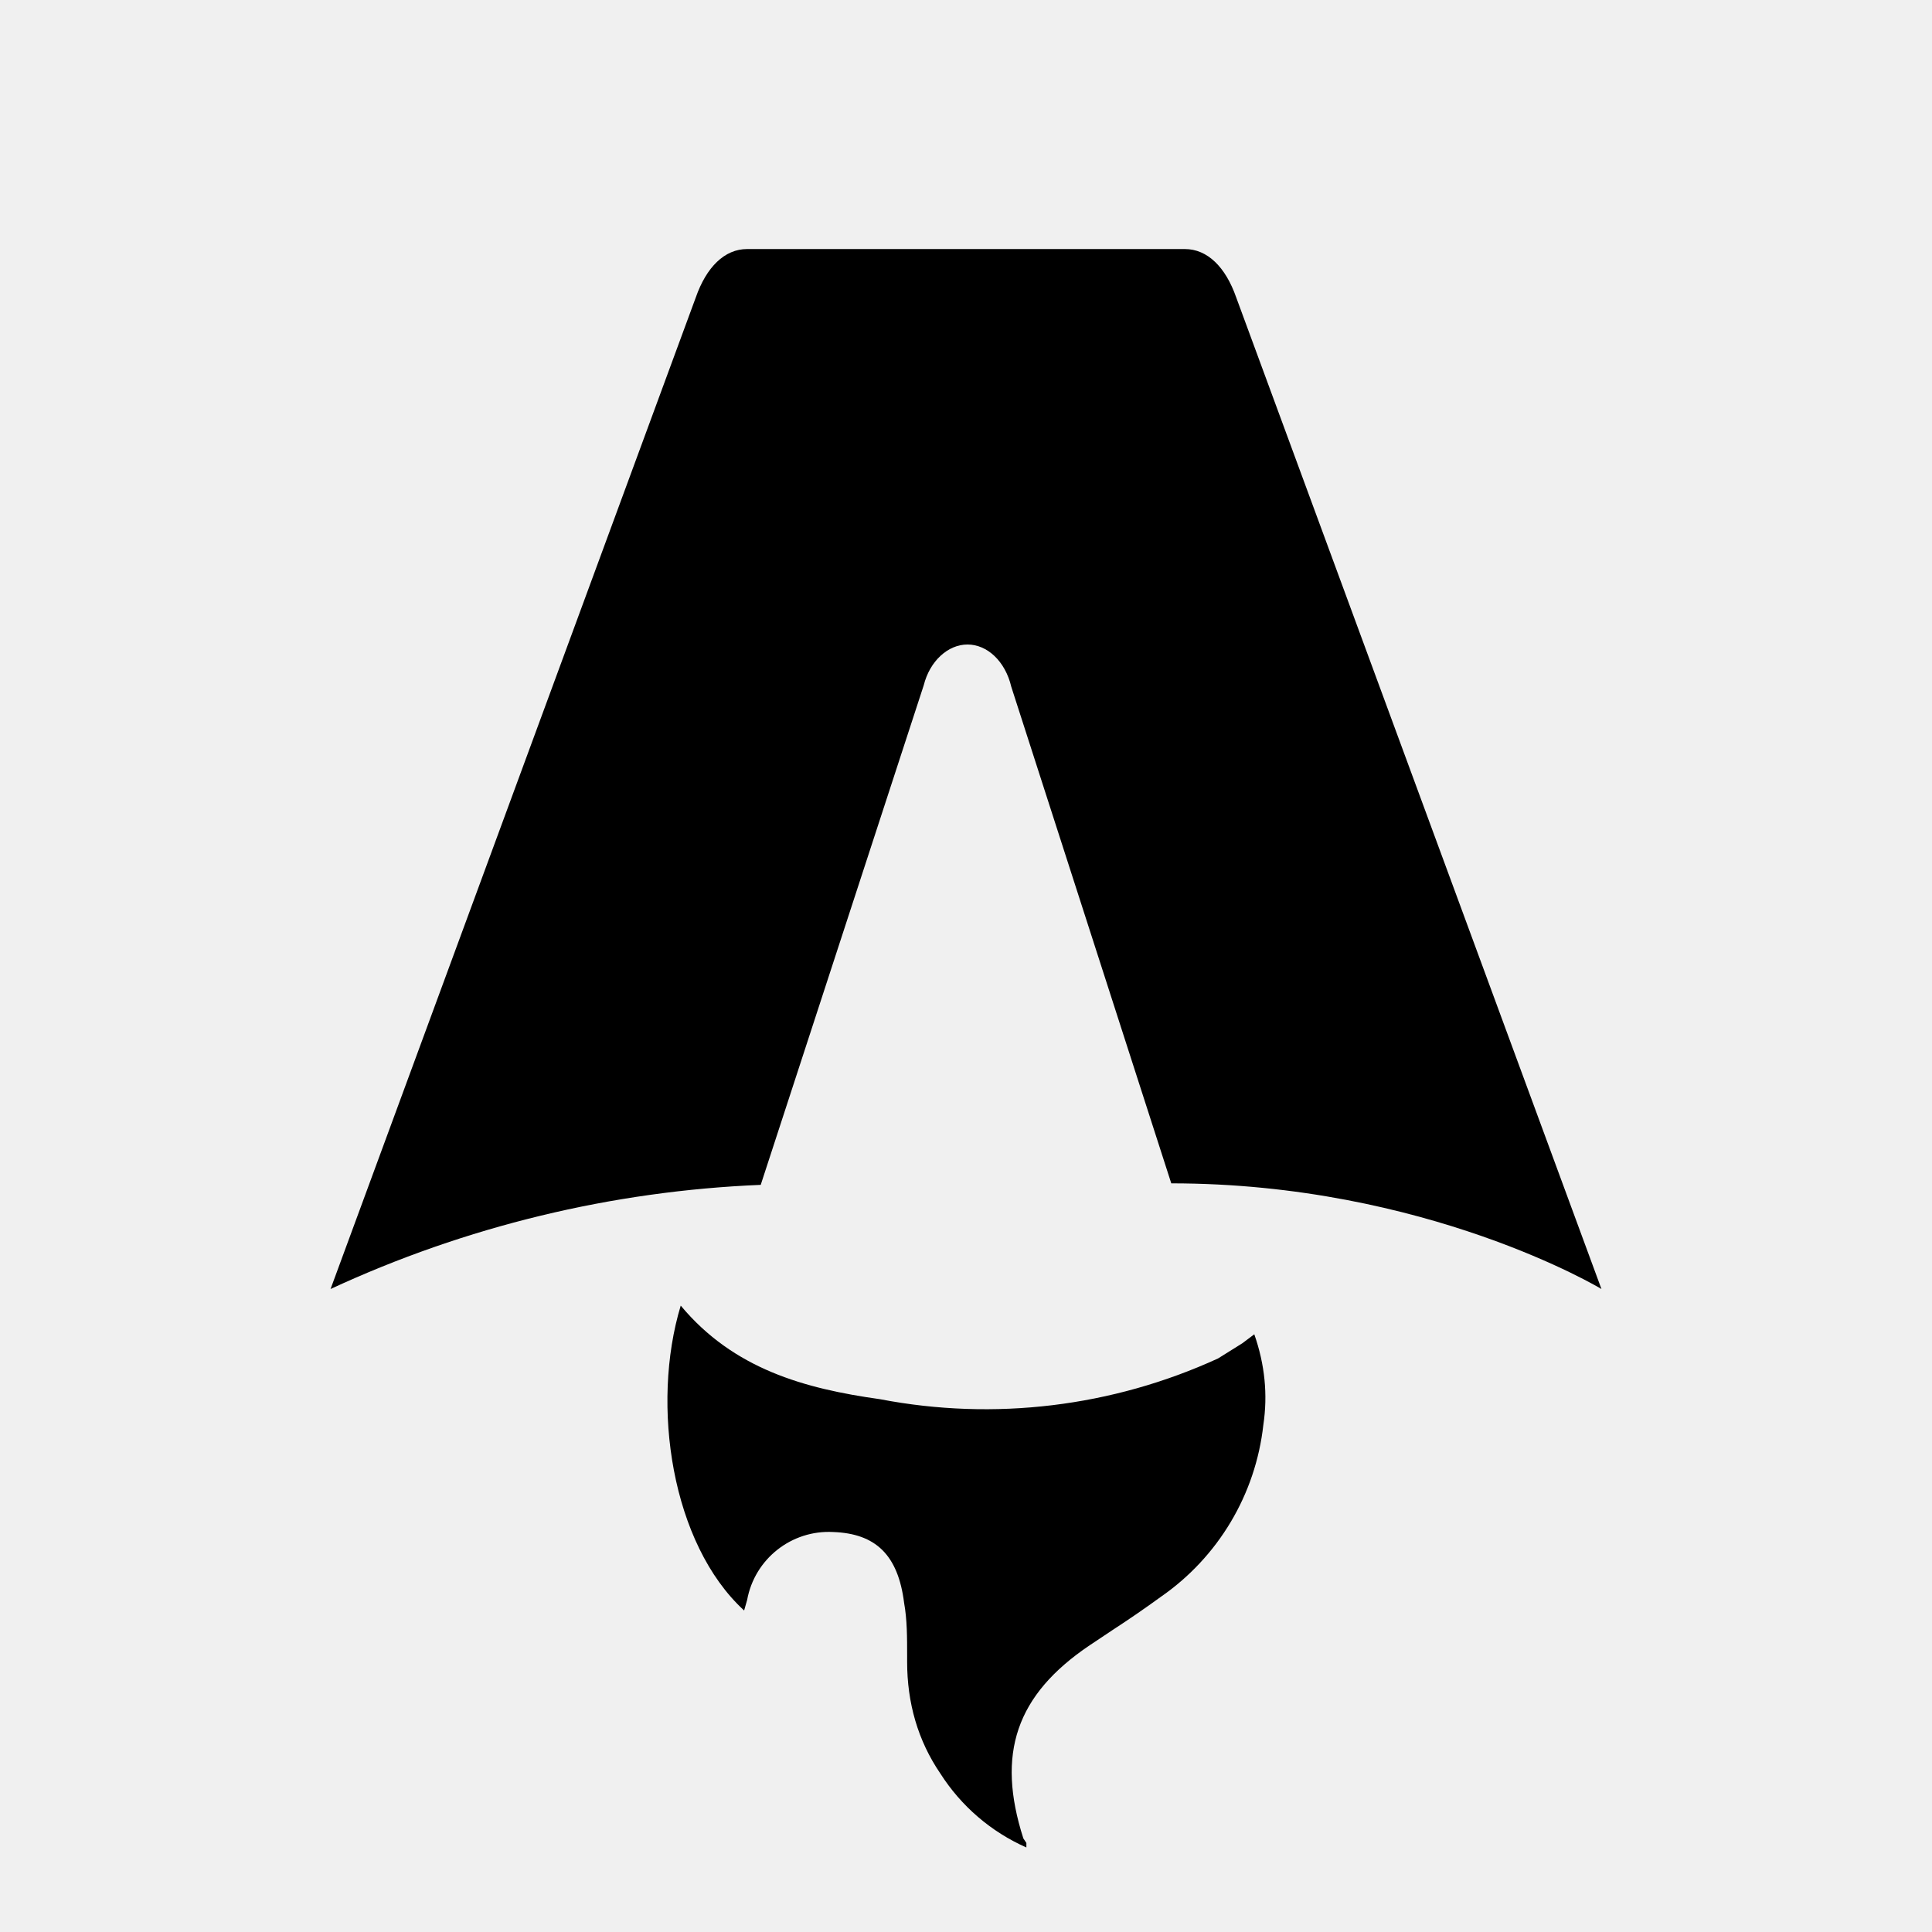
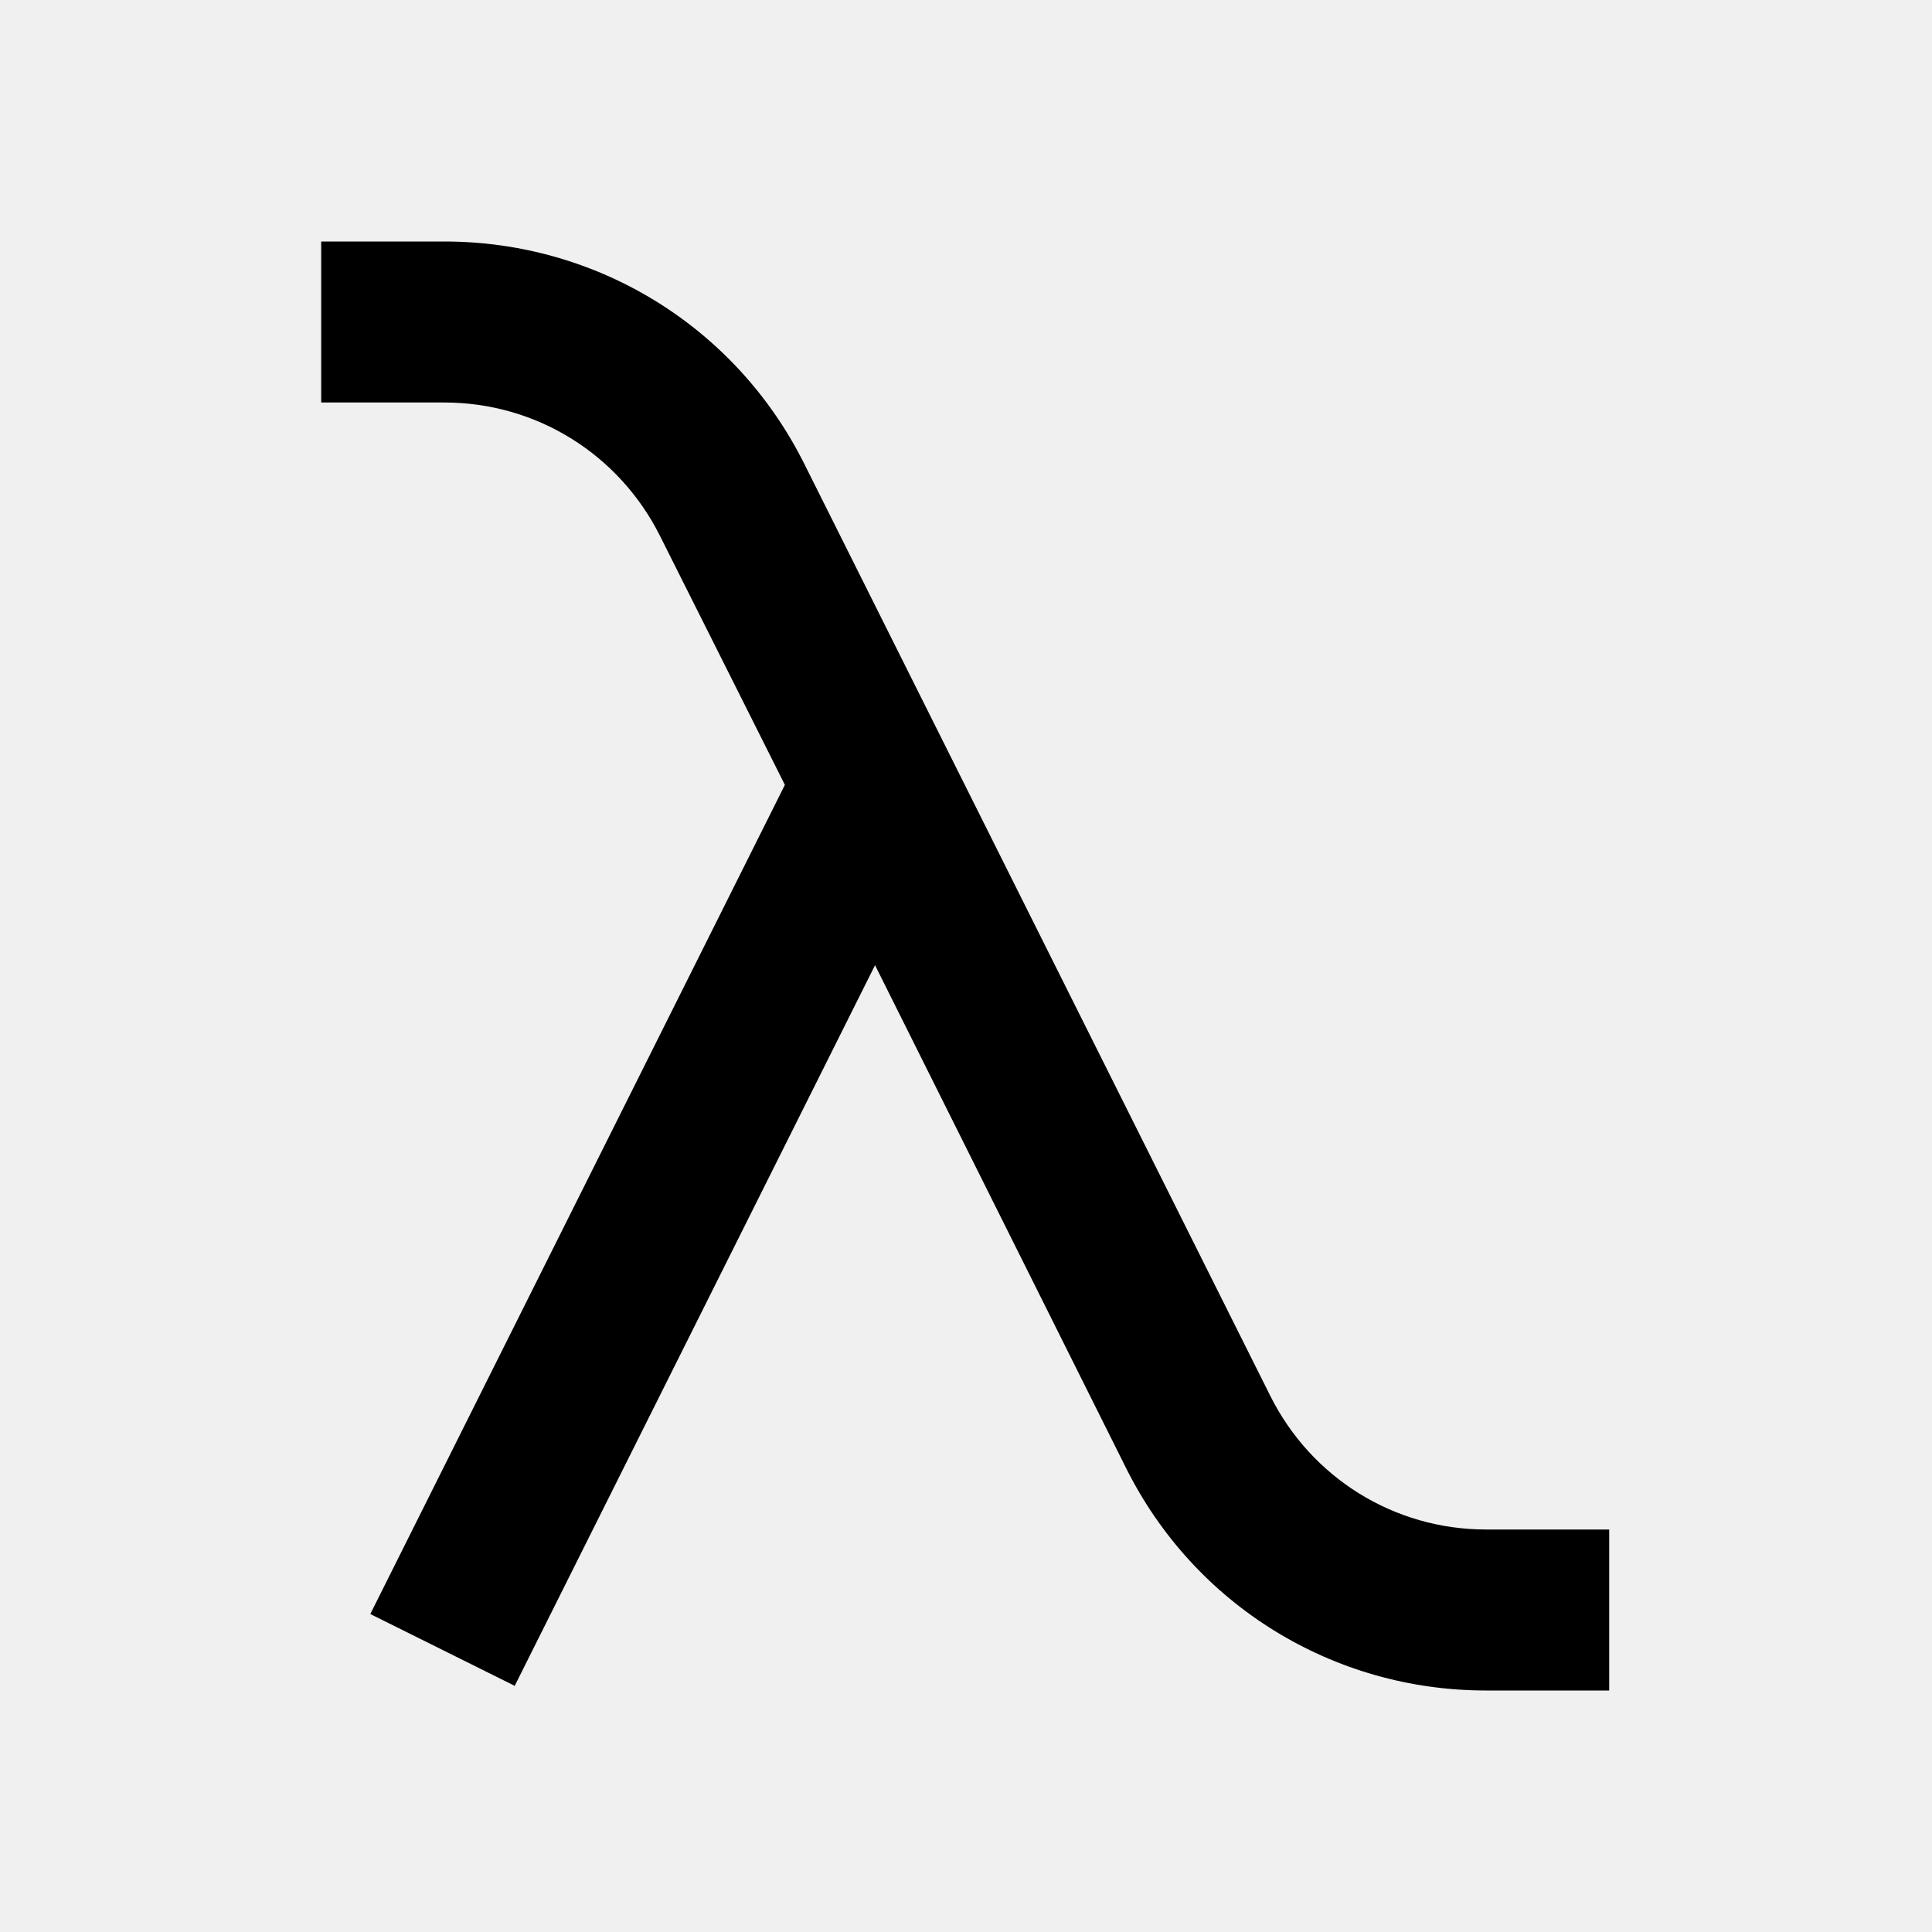
- <svg xmlns="http://www.w3.org/2000/svg" fill="none" viewBox="0 0 128 128">
-   <path d="M50.4 78.5a75.1 75.1 0 0 0-28.5 6.9l24.2-65.7c.7-2 1.9-3.2 3.4-3.2h29c1.5 0 2.7 1.2 3.4 3.2l24.2 65.7s-11.6-7-28.5-7L67 45.5c-.4-1.7-1.6-2.8-2.9-2.8-1.3 0-2.5 1.1-2.9 2.7L50.4 78.5Zm-1.1 28.2Zm-4.2-20.2c-2 6.6-.6 15.8 4.2 20.2a17.5 17.5 0 0 1 .2-.7 5.5 5.5 0 0 1 5.7-4.5c2.8.1 4.3 1.5 4.7 4.7.2 1.1.2 2.3.2 3.5v.4c0 2.7.7 5.2 2.2 7.4a13 13 0 0 0 5.7 4.9v-.3l-.2-.3c-1.8-5.6-.5-9.5 4.4-12.8l1.5-1a73 73 0 0 0 3.2-2.2 16 16 0 0 0 6.8-11.4c.3-2 .1-4-.6-6l-.8.6-1.6 1a37 37 0 0 1-22.4 2.7c-5-.7-9.7-2-13.2-6.2Z" />
-   <style>
-         path { fill: #000; }
-         @media (prefers-color-scheme: dark) {
-             path { fill: #FFF; }
-         }
-     </style>
+ <svg xmlns="http://www.w3.org/2000/svg" width="24" height="24" fill="currentColor" viewBox="0 0 24 24" transform="" id="injected-svg">
+   <path d="m6.39,20.95l4.48-8.96,3.12,6.25c.85,1.7,2.57,2.76,4.47,2.76h1.53v-2h-1.53c-1.14,0-2.17-.64-2.68-1.66l-5.79-11.58c-.85-1.7-2.57-2.76-4.47-2.76h-1.53v2h1.53c1.14,0,2.17.64,2.68,1.66l1.55,3.09-5.15,10.3,1.79.89Z" />
</svg>
